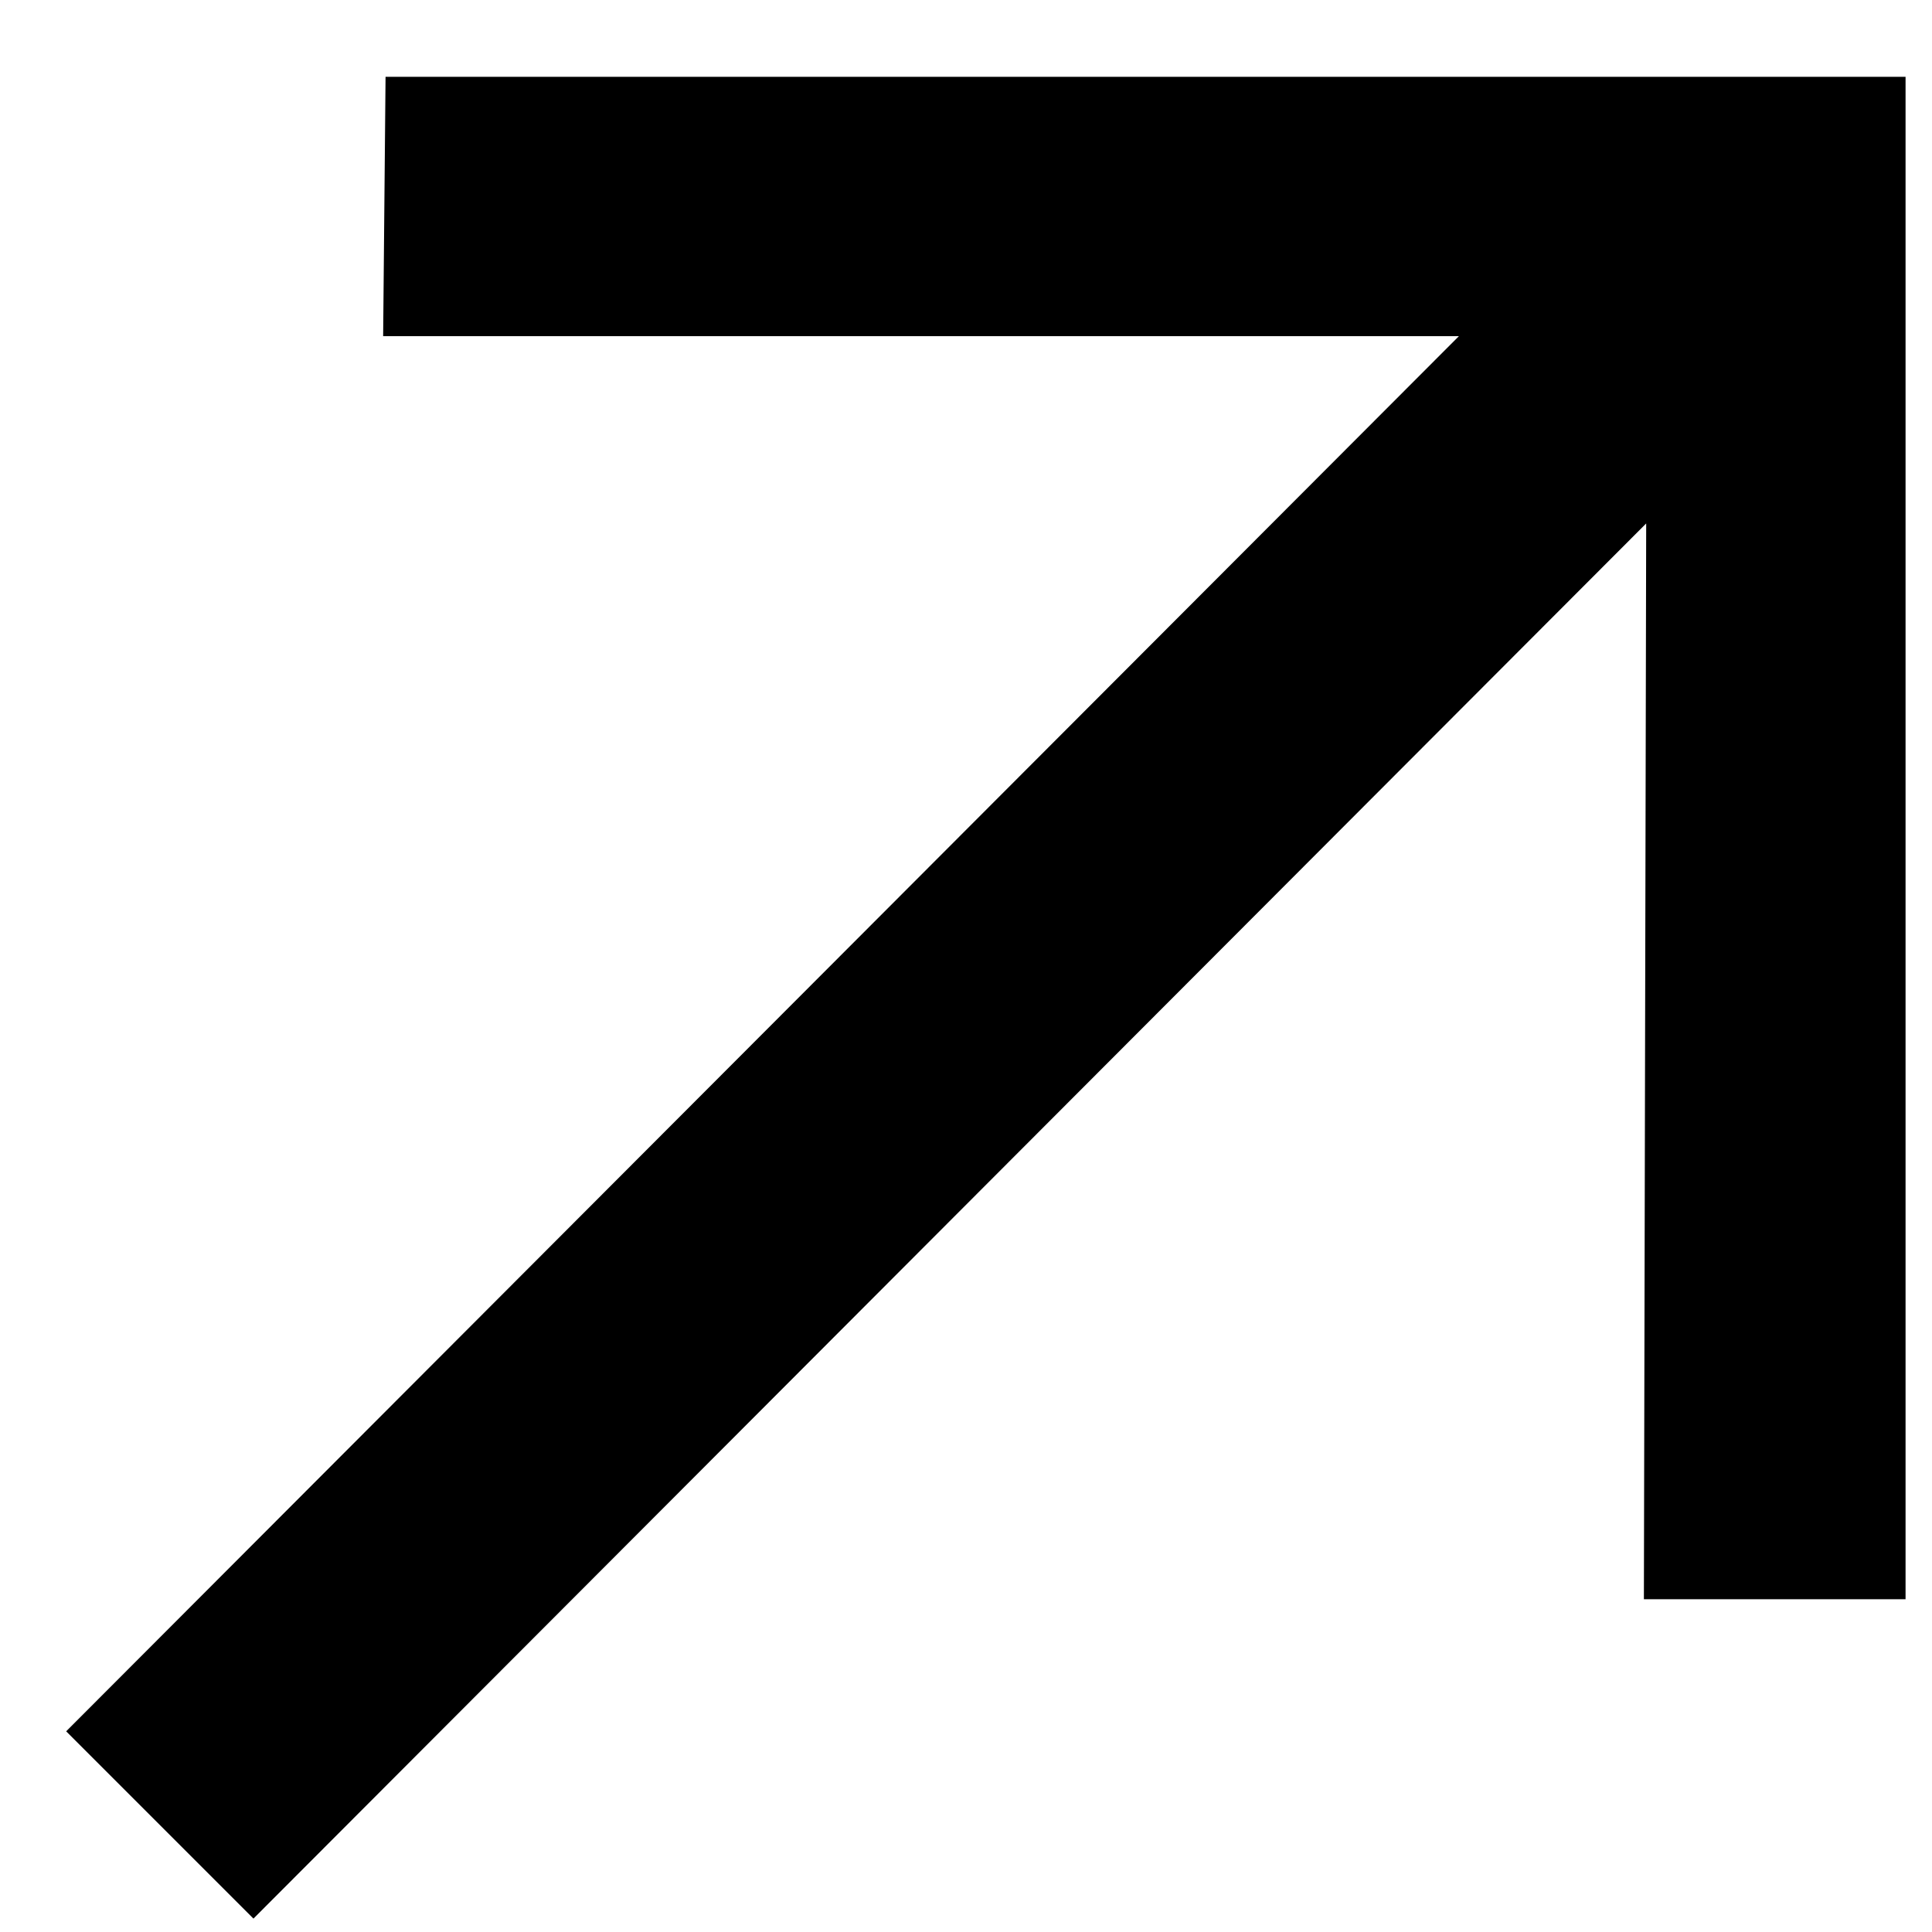
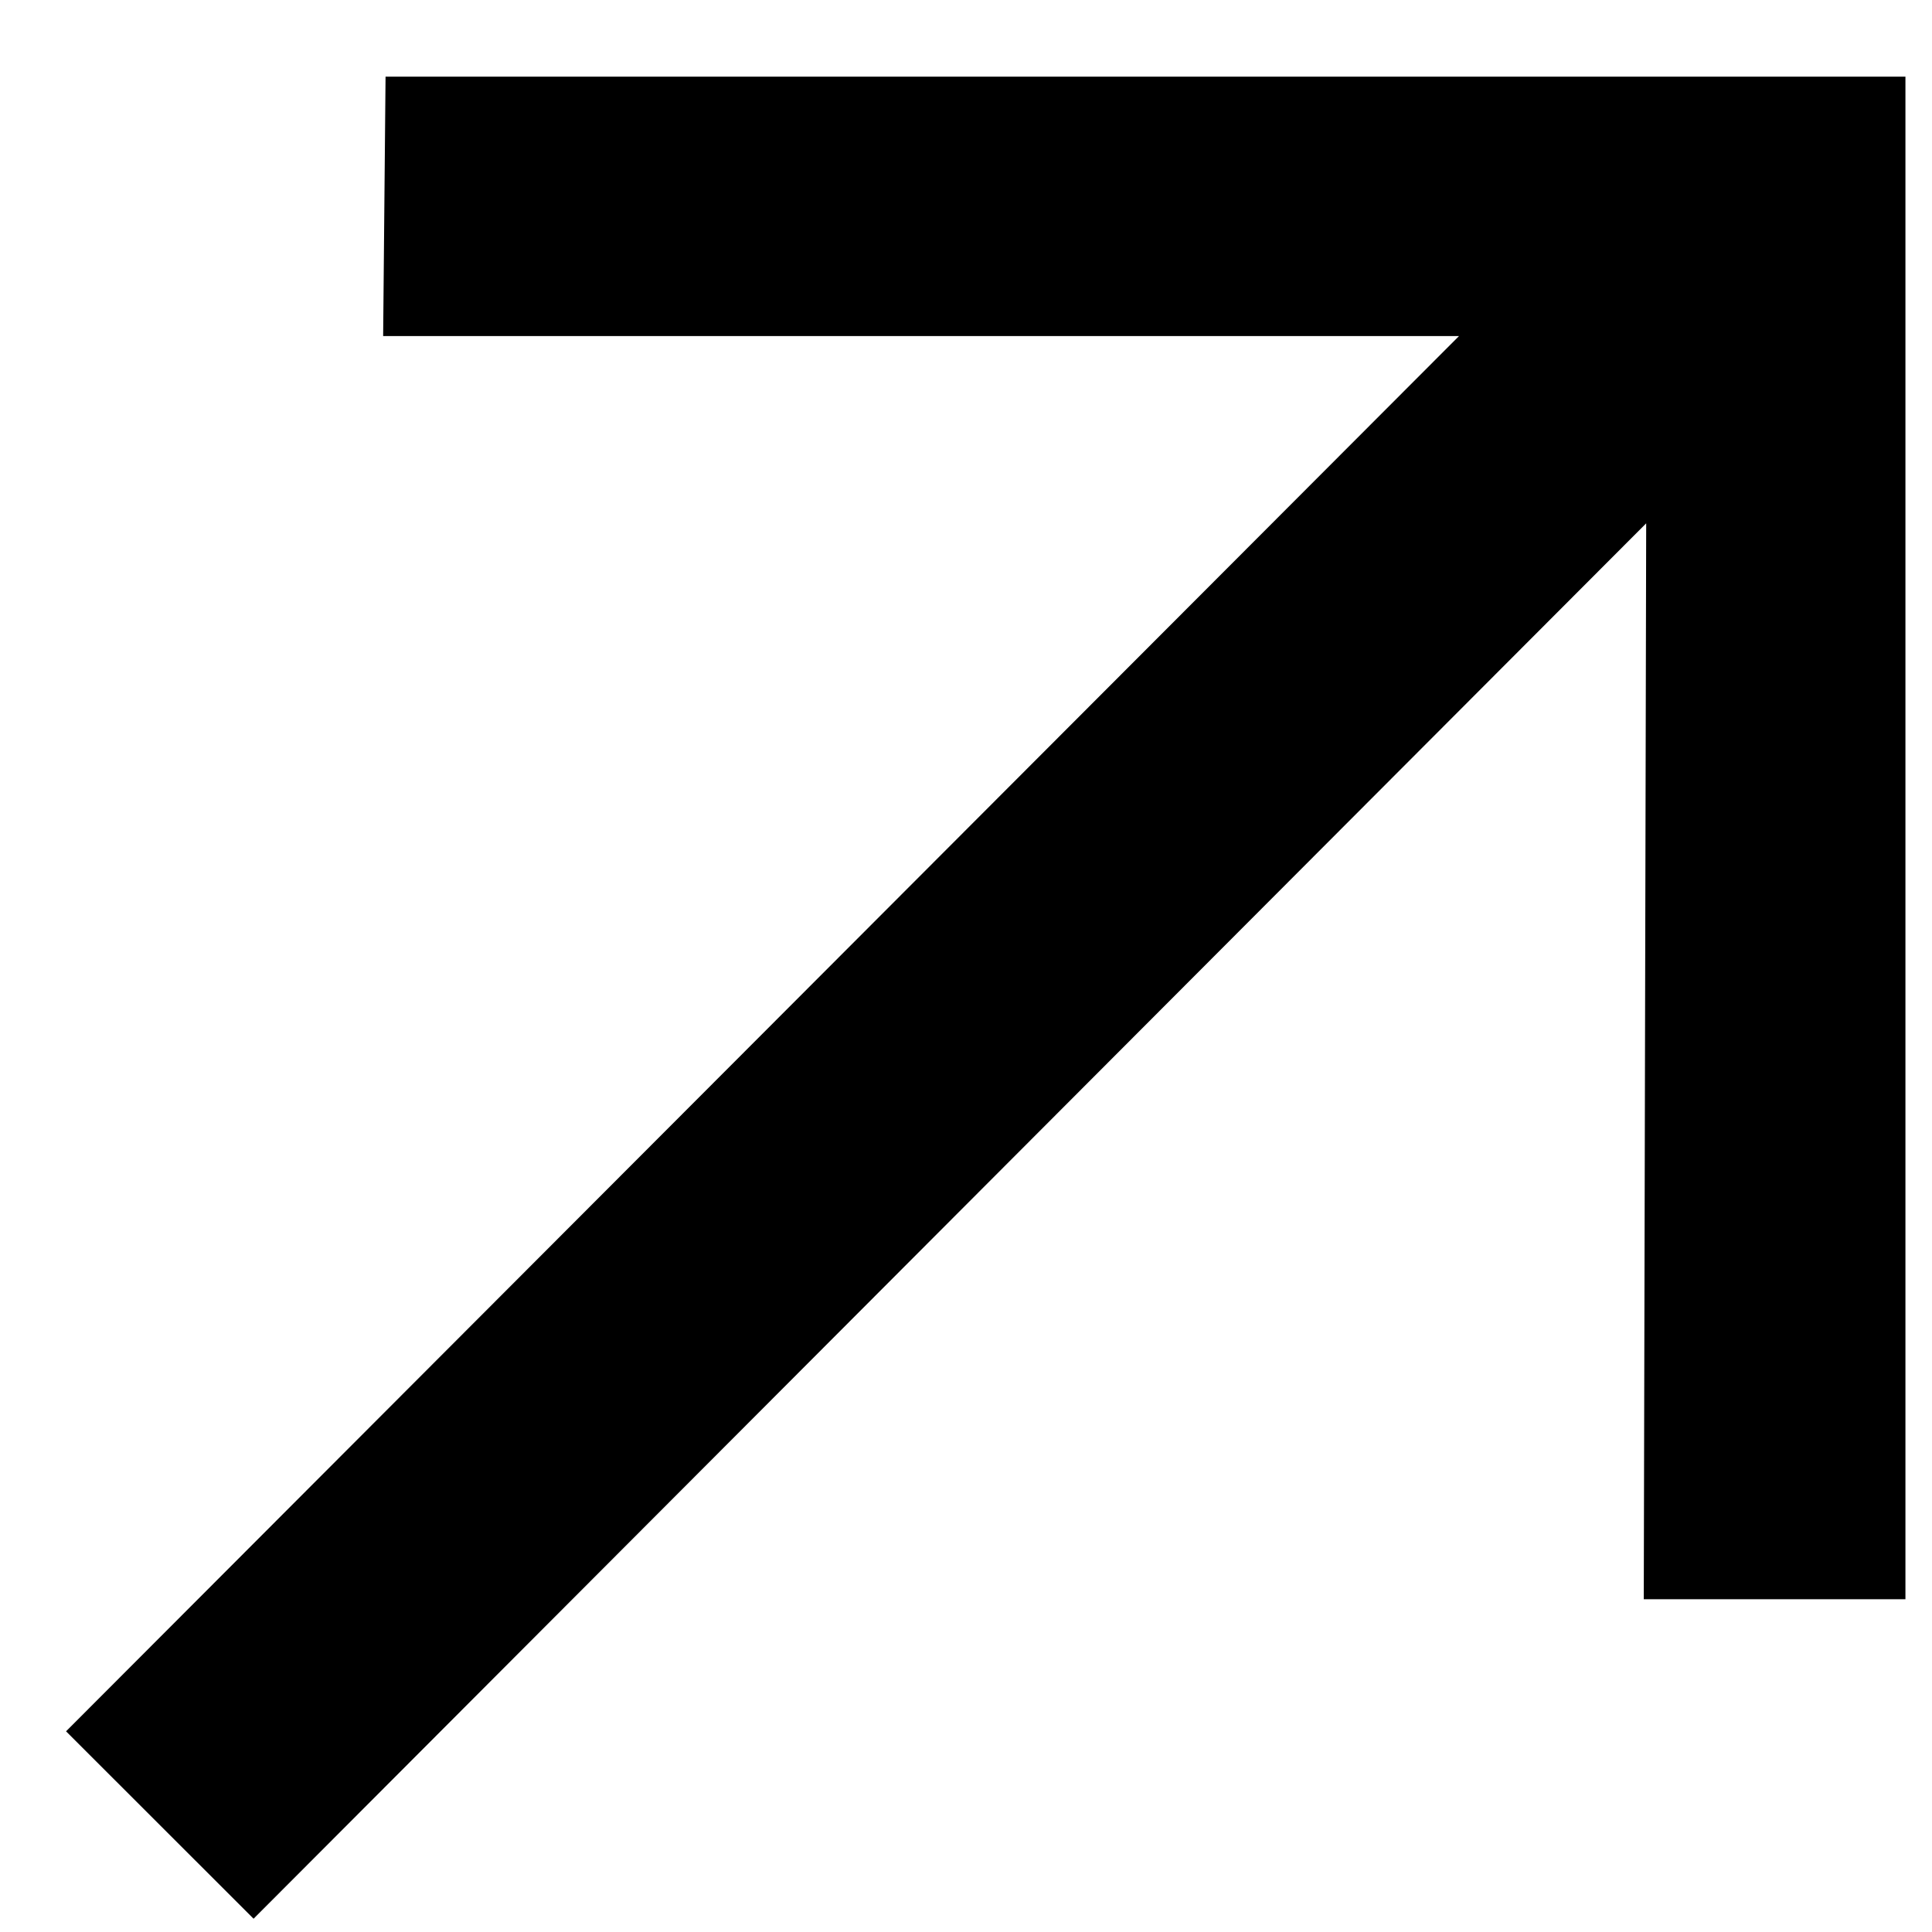
- <svg xmlns="http://www.w3.org/2000/svg" width="16" height="16" viewBox="0 0 16 16" fill="none">
-   <path d="M2.099 15.889L13.633 4.335L13.614 13.244H15.781V0.636H3.193L3.173 2.784H12.082L0.548 14.338L2.099 15.889Z" fill="black" />
+ <svg xmlns="http://www.w3.org/2000/svg" width="16" height="16" fill="none">
+   <path fill="#000" d="M2.1 15.89 13.633 4.334l-.02 8.91h2.167V.635H3.193l-.02 2.148h8.91L.547 14.338 2.1 15.89Z" />
</svg>
